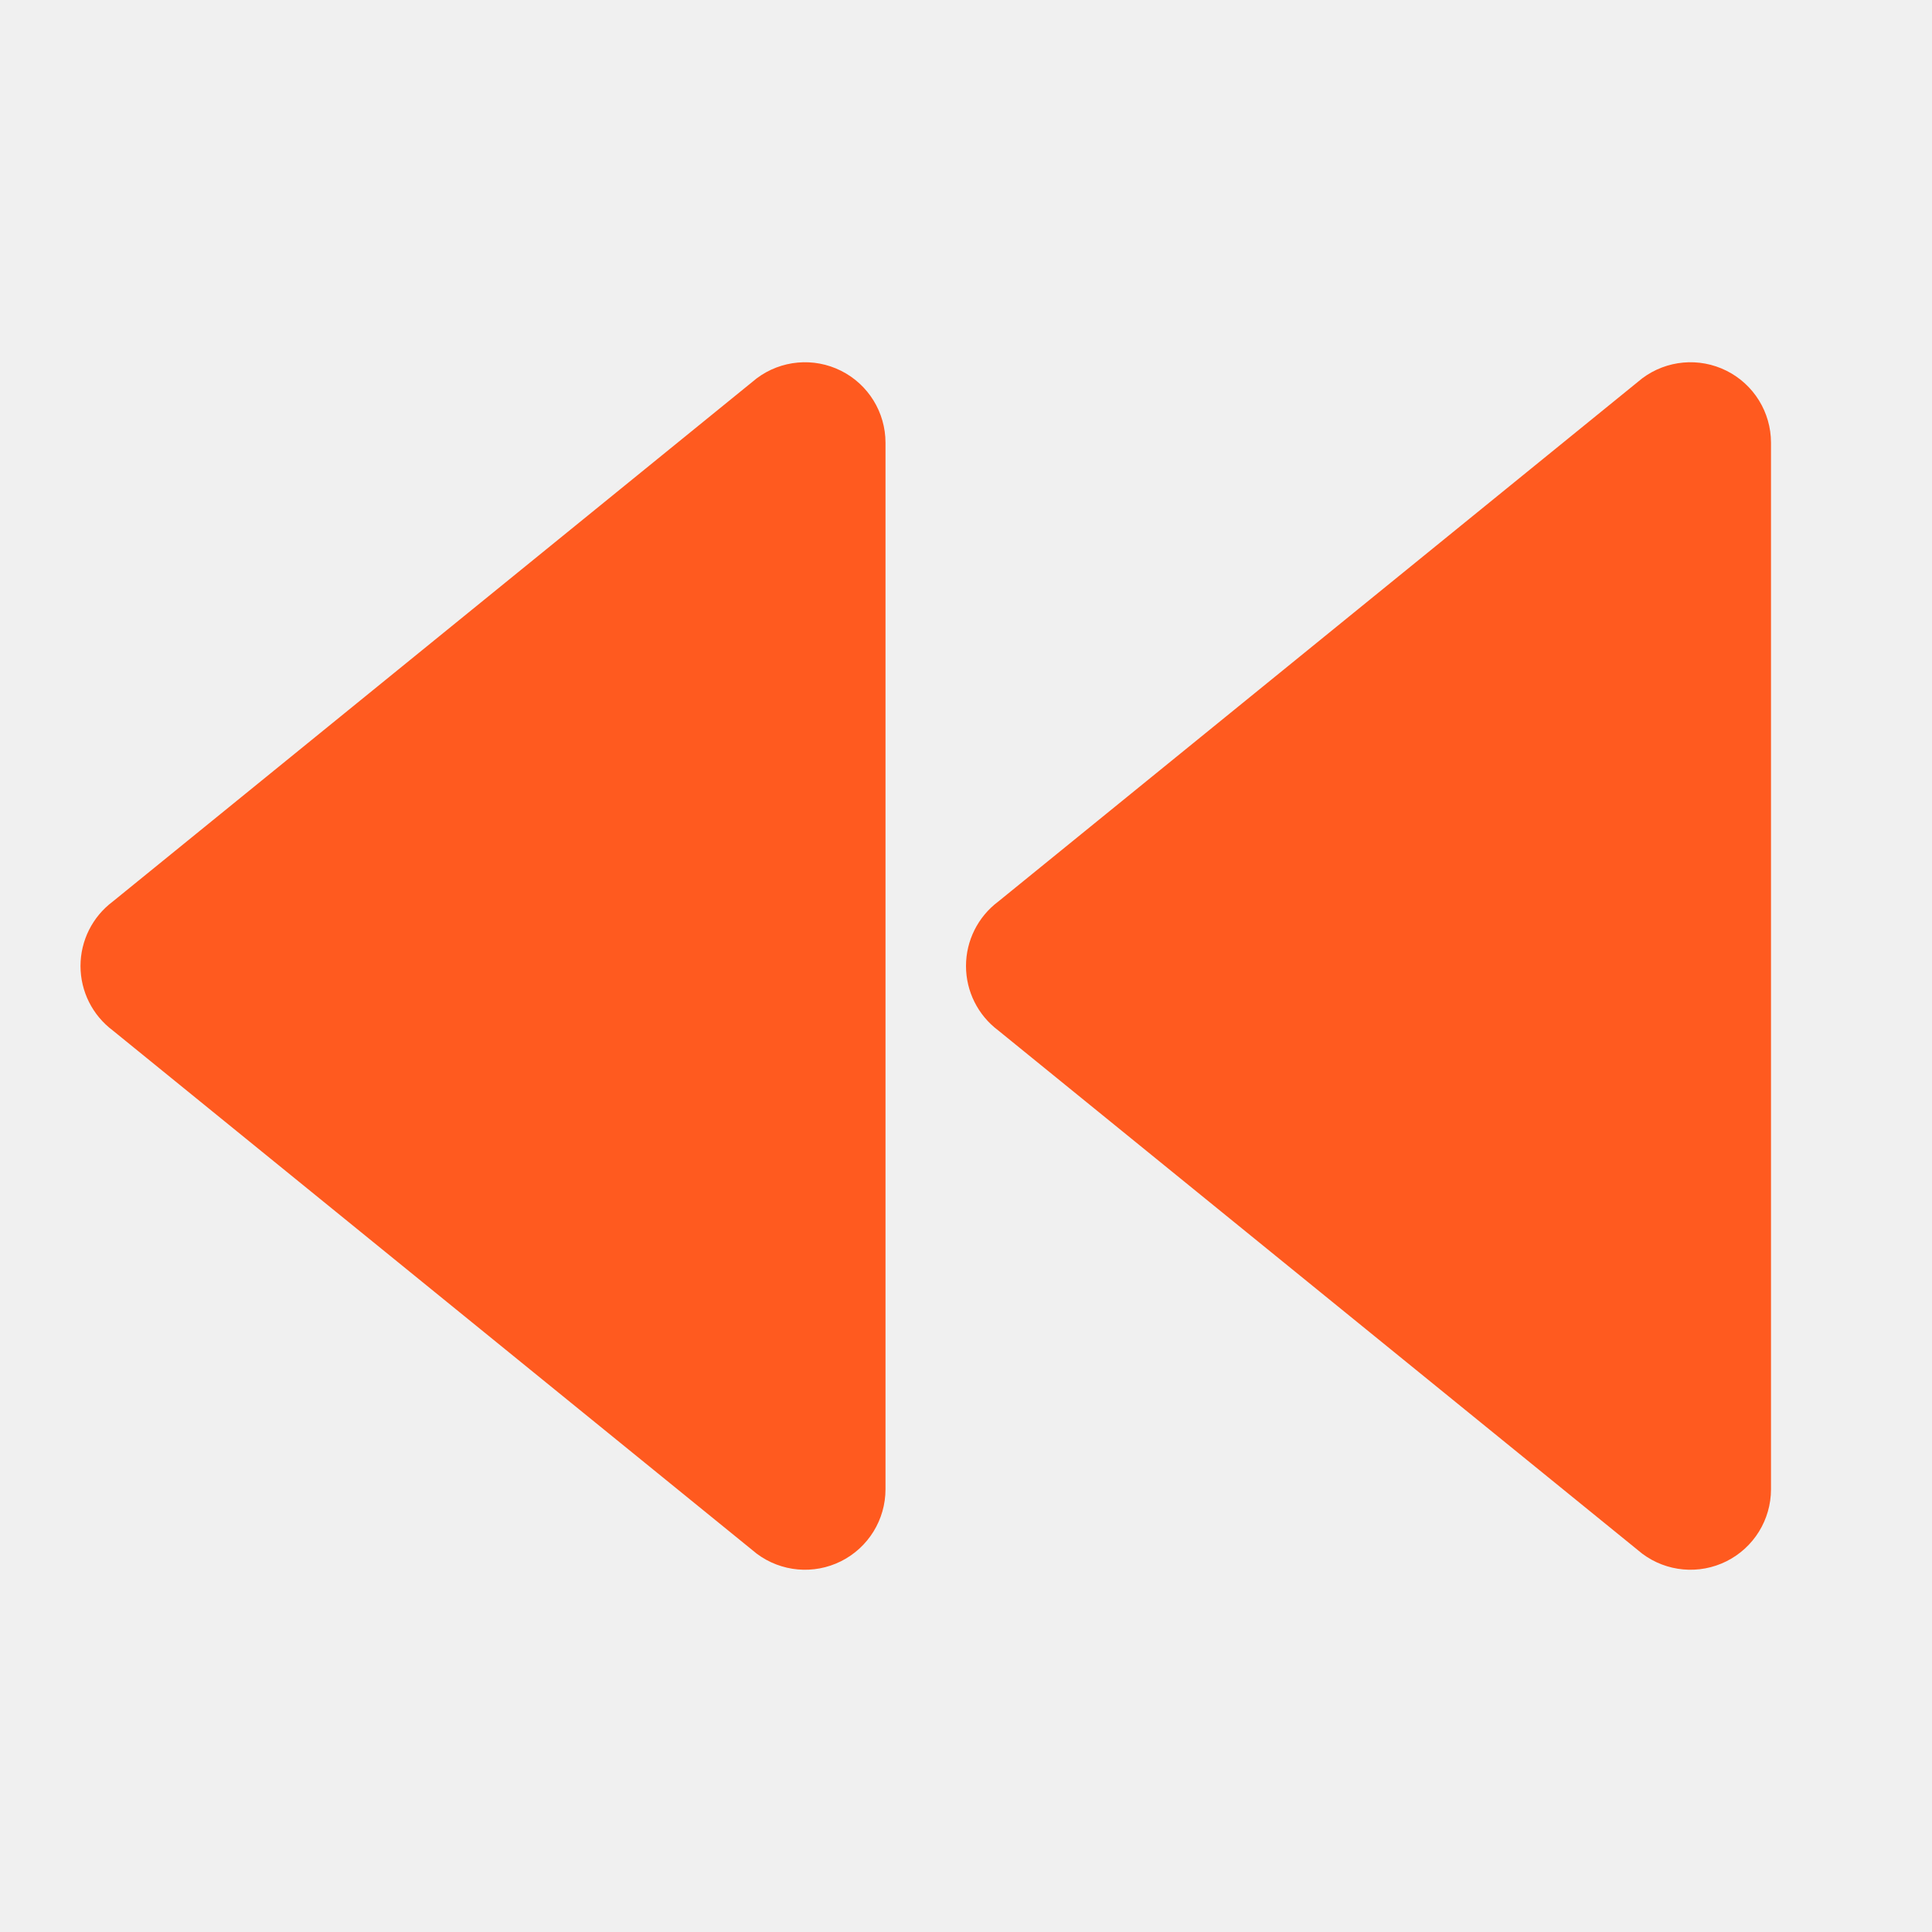
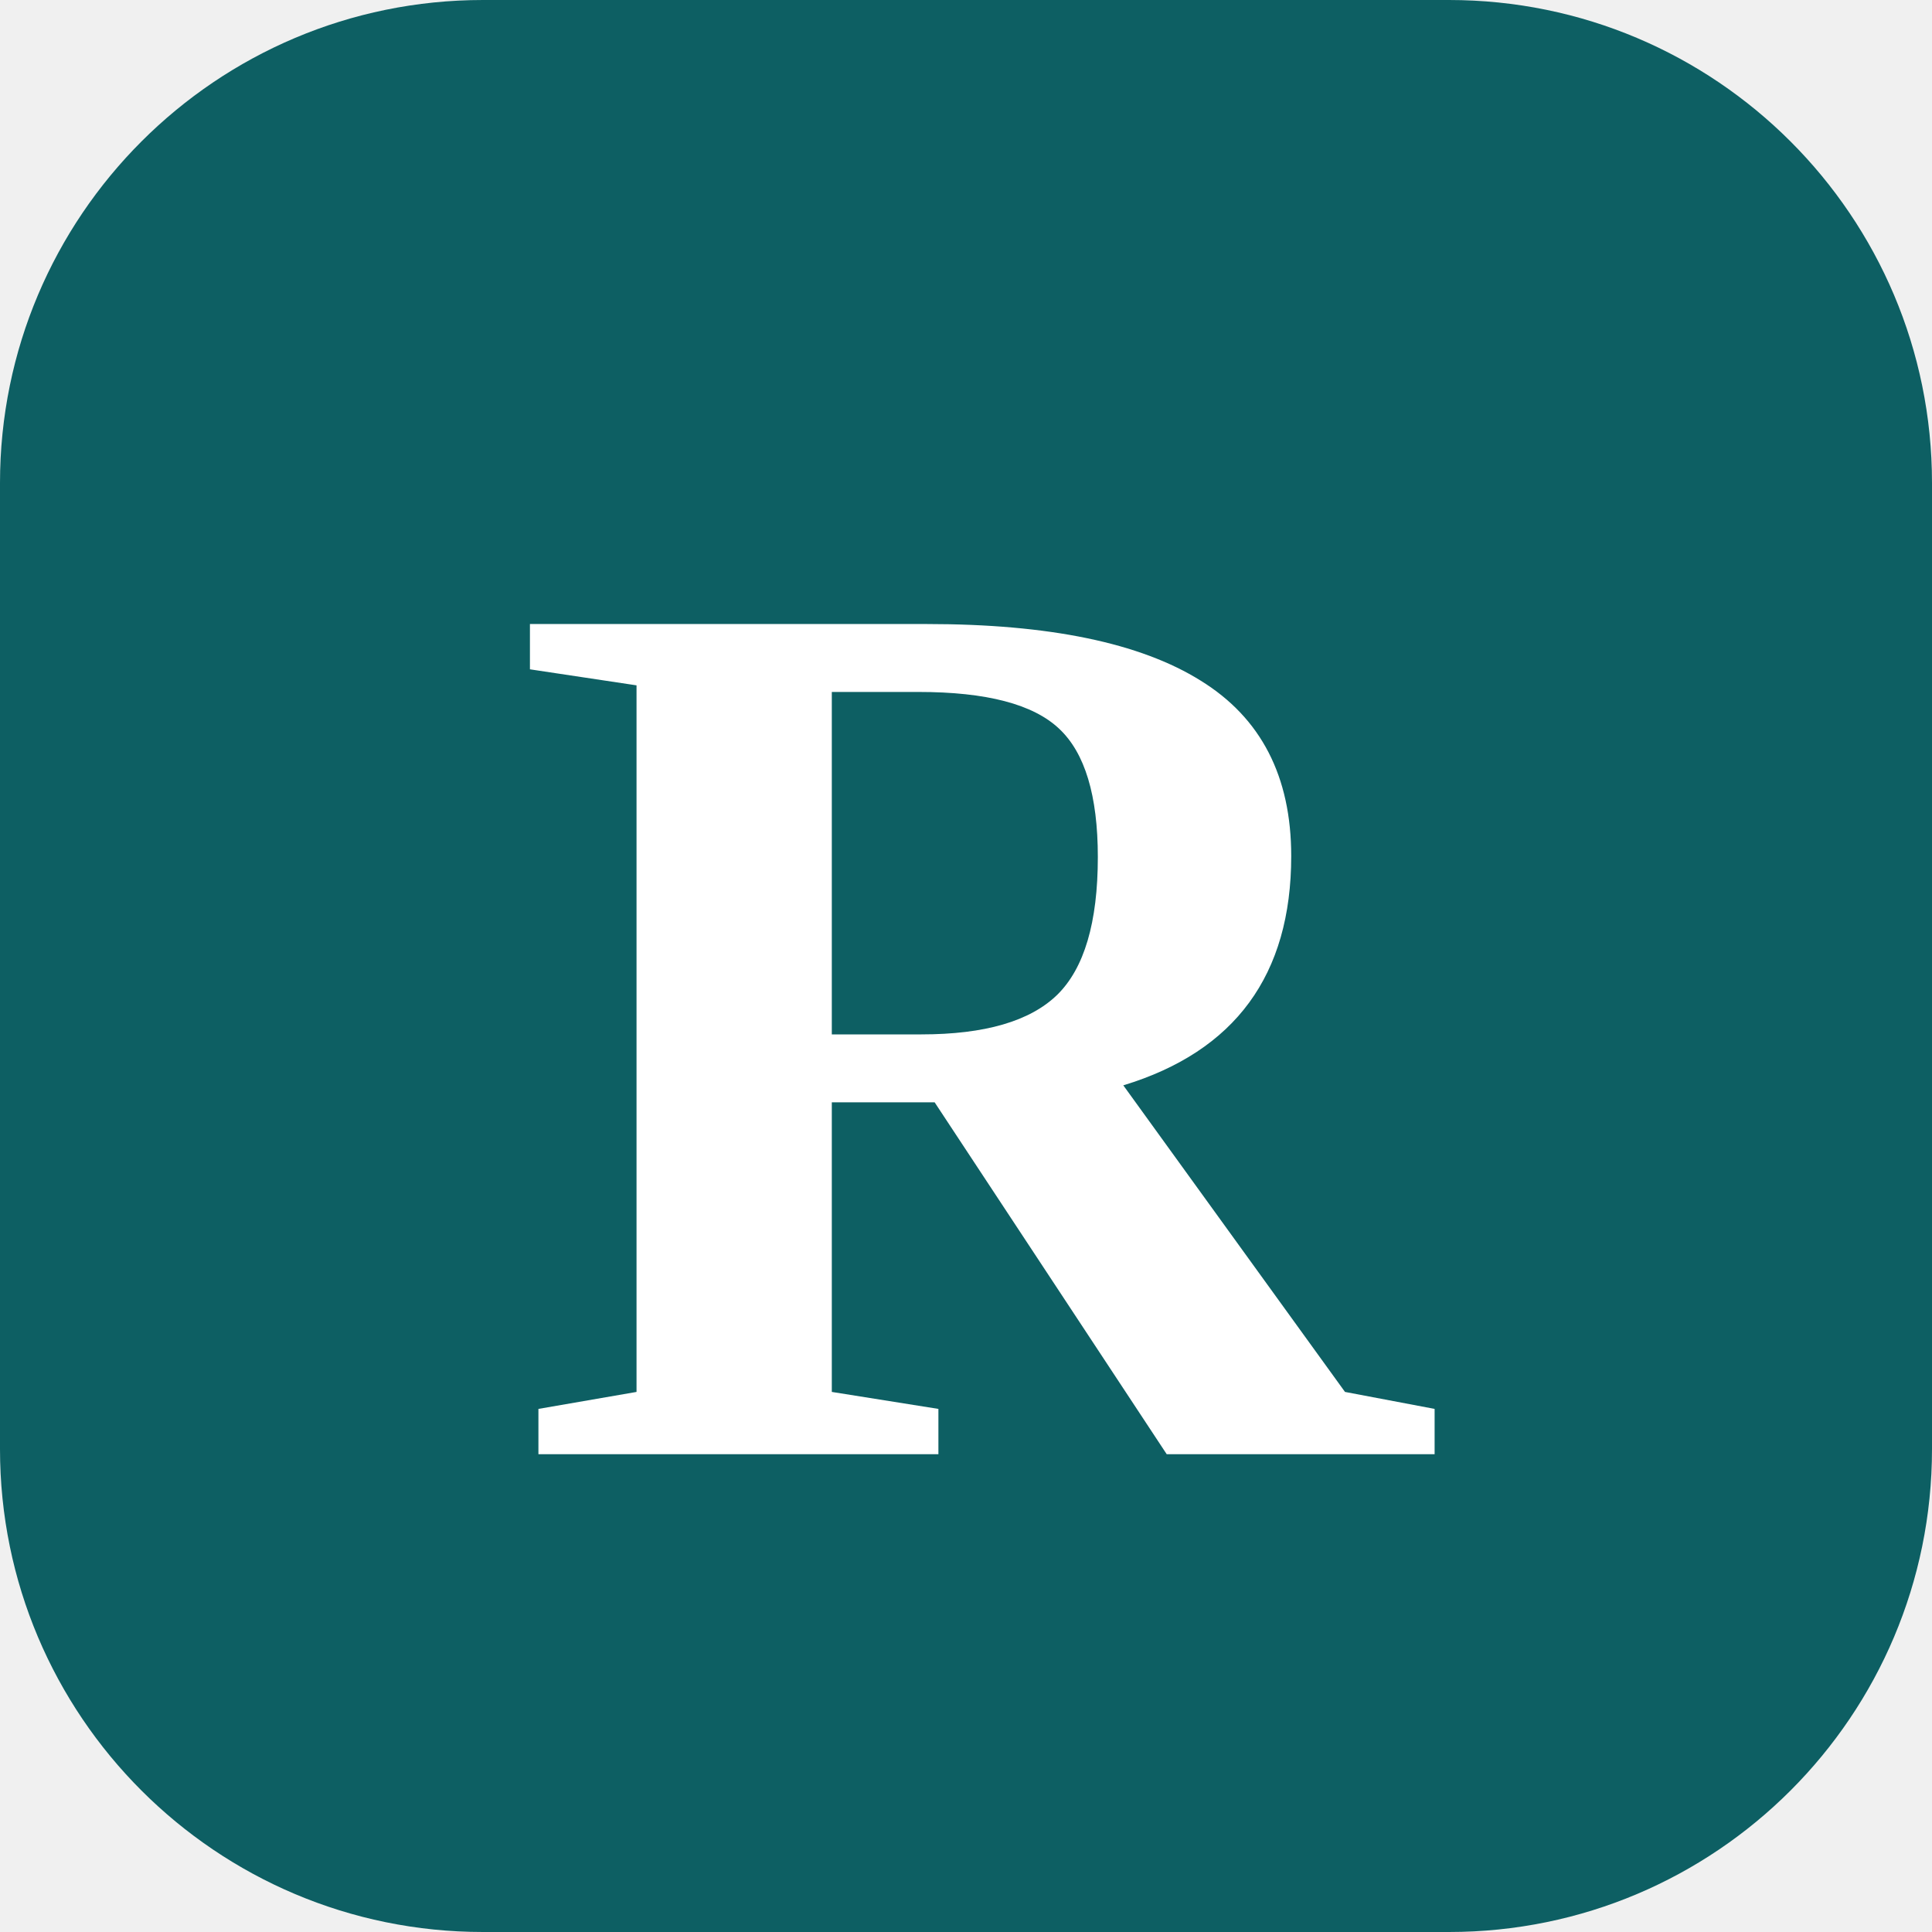
- <svg xmlns="http://www.w3.org/2000/svg" viewBox="0 0 24 24" fill="#FF5A1F" stroke="none">
-   <path d="M11 5.5v13a1 1 0 0 1-1.6.8l-8-6.5a1 1 0 0 1 0-1.6l8-6.5A1 1 0 0 1 11 5.5z" />
-   <path d="M22 5.5v13a1 1 0 0 1-1.6.8l-8-6.5a1 1 0 0 1 0-1.6l8-6.5A1 1 0 0 1 22 5.5z" />
+ <svg xmlns="http://www.w3.org/2000/svg" viewBox="0 0 32 32" width="32" height="32">
+   <rect width="32" height="32" rx="8" fill="#0D5F63" />
+   <text x="16" y="17" text-anchor="middle" dominant-baseline="central" font-family="'Source Serif 4', Georgia, 'Times New Roman', serif" font-size="21" font-weight="700" fill="#FFFFFF">R</text>
</svg>
